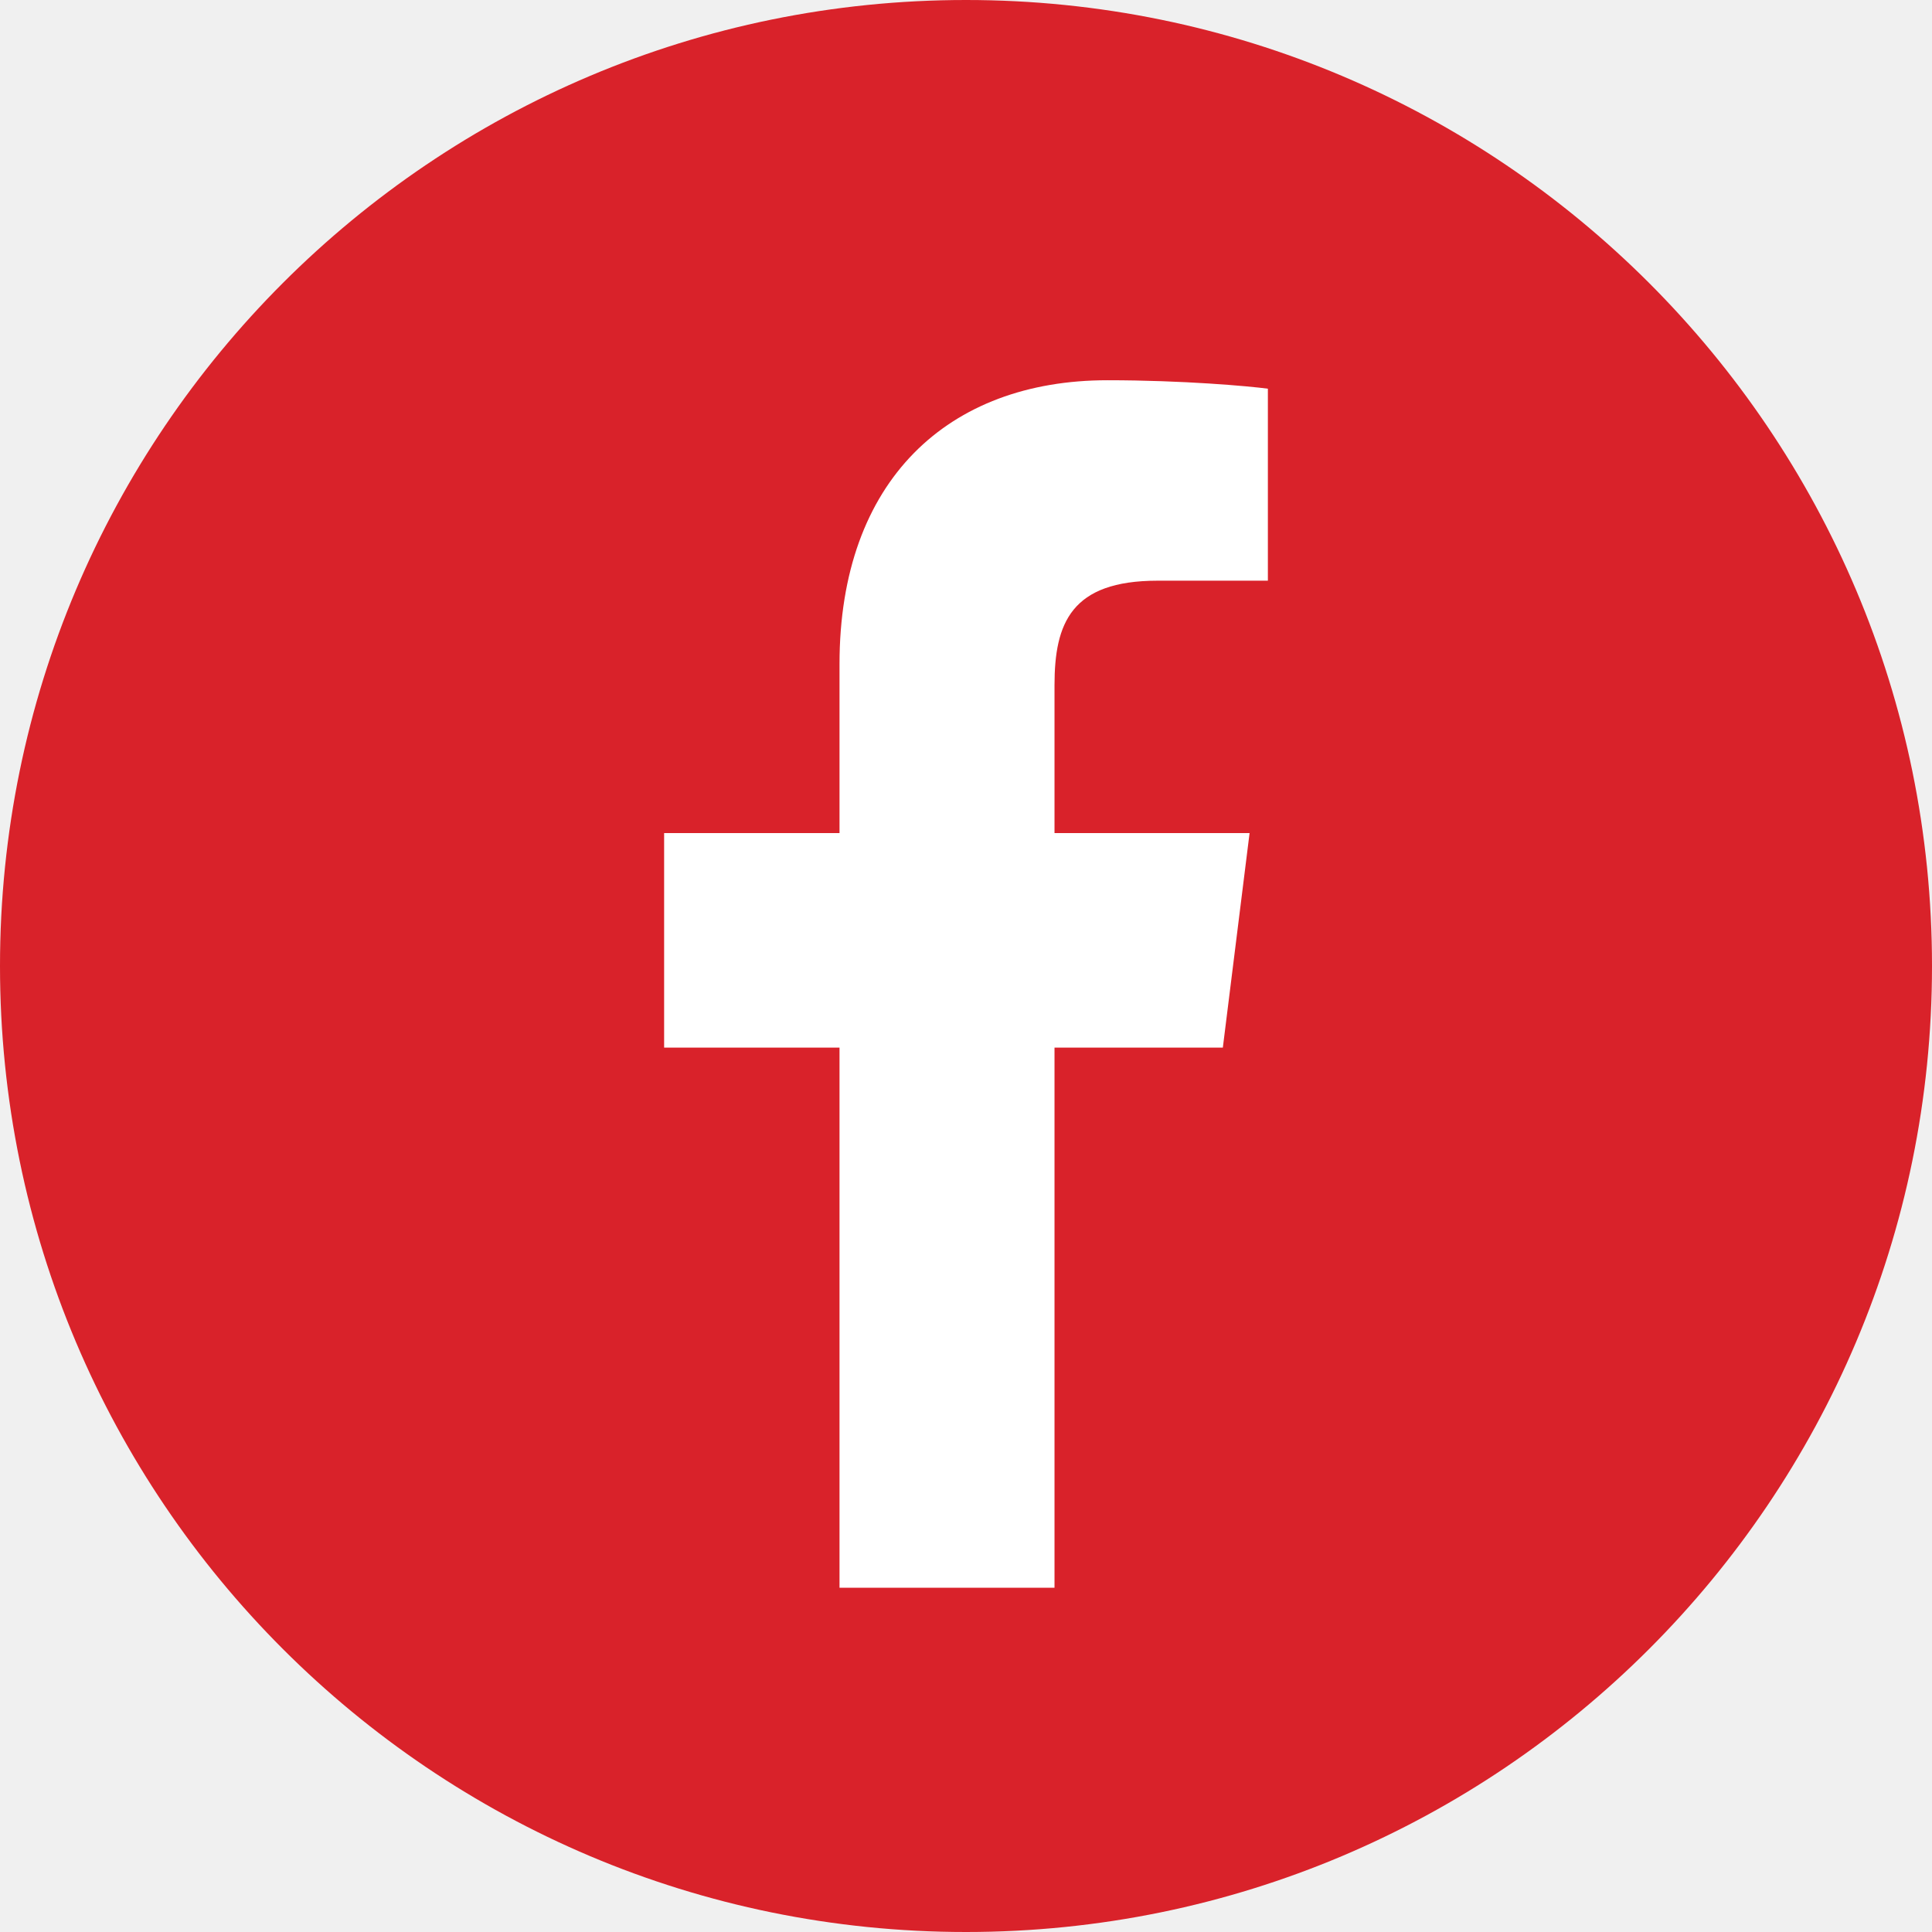
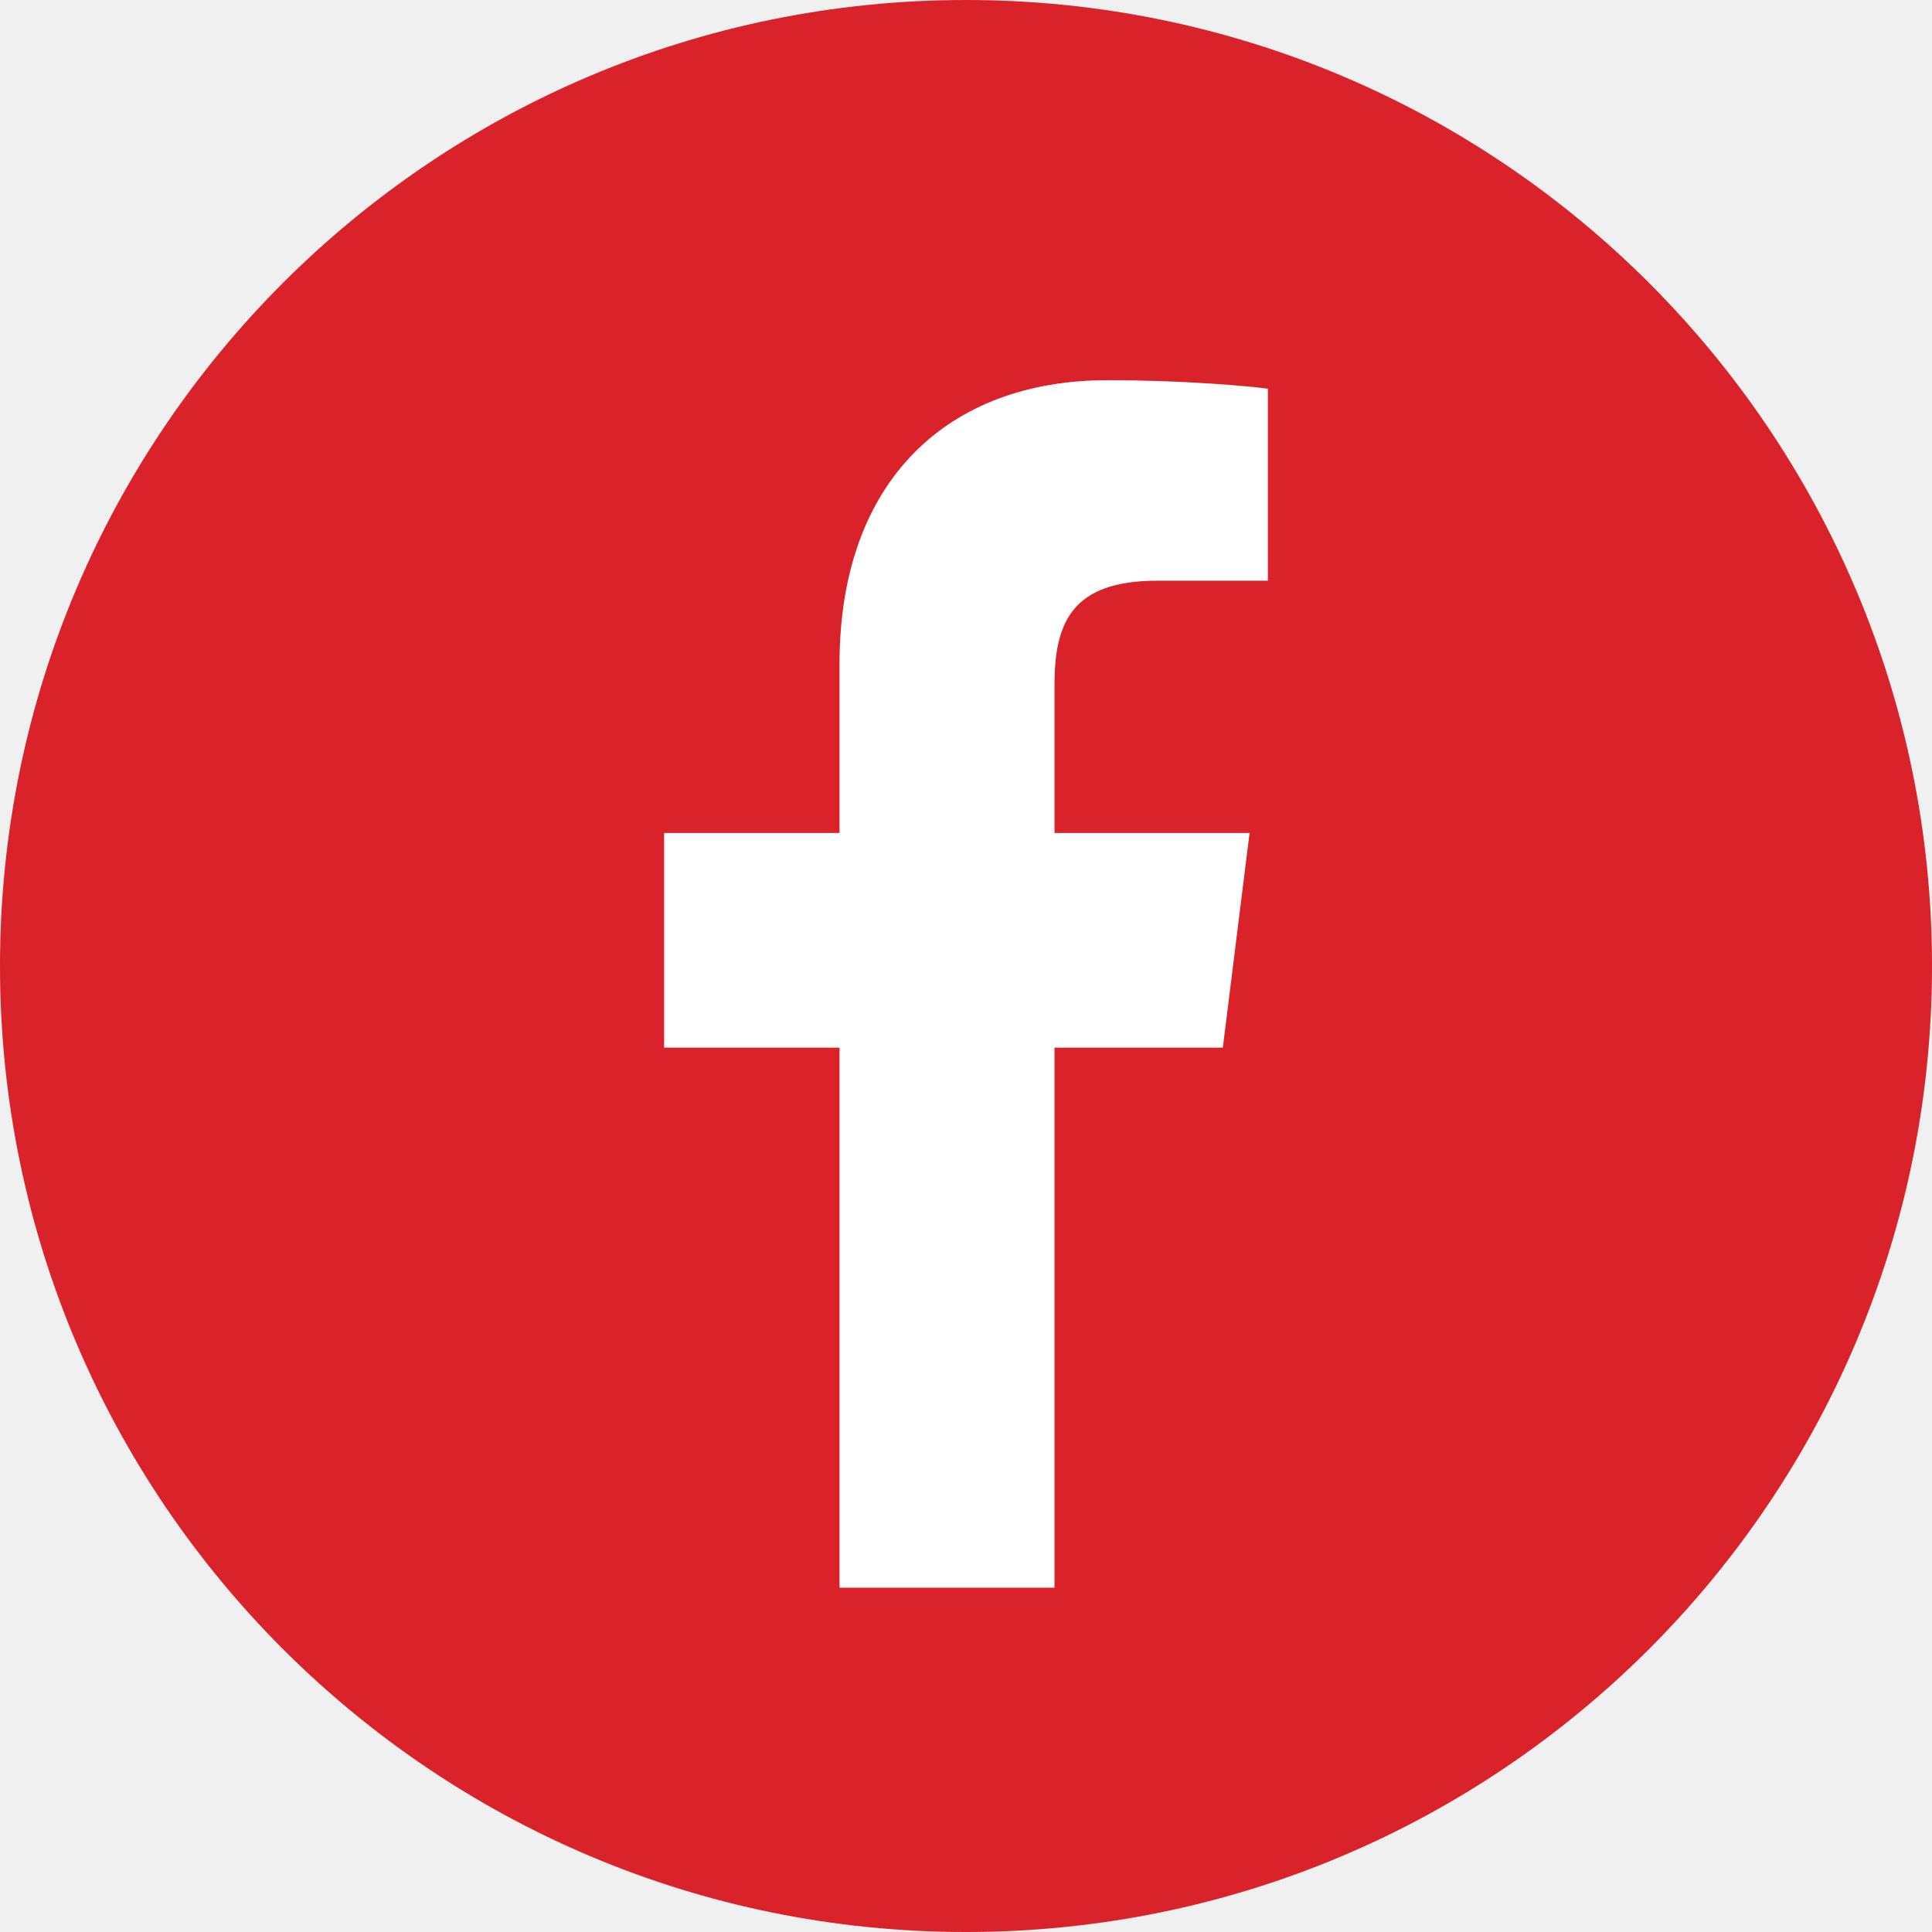
- <svg xmlns="http://www.w3.org/2000/svg" width="32" height="32" viewBox="0 0 32 32" fill="none">
-   <circle cx="16" cy="16" r="16" fill="#D9222A" />
-   <path d="M19.174 9.618H21V6.438C20.686 6.396 19.602 6.298 18.341 6.298C15.708 6.298 13.905 7.954 13.905 10.997V13.798H11V17.352H13.905V26.298H17.466V17.352H20.254L20.697 13.798H17.466V11.349C17.466 10.321 17.742 9.618 19.174 9.618V9.618Z" fill="white" />
+ <svg xmlns="http://www.w3.org/2000/svg" fill="none" height="32" viewBox="0 0 32 32" width="32">
+   <circle cx="16" cy="16" fill="#d9222a" r="16" />
+   <path d="m19.174 9.618h1.826v-3.18c-.314-.043-1.398-.141-2.659-.141-2.633 0-4.436 1.656-4.436 4.699v2.801h-2.905v3.555h2.905v8.945h3.561v-8.945h2.788l.443-3.555h-3.231v-2.449c0-1.027.277-1.73 1.708-1.73z" fill="#fff" />
</svg>
